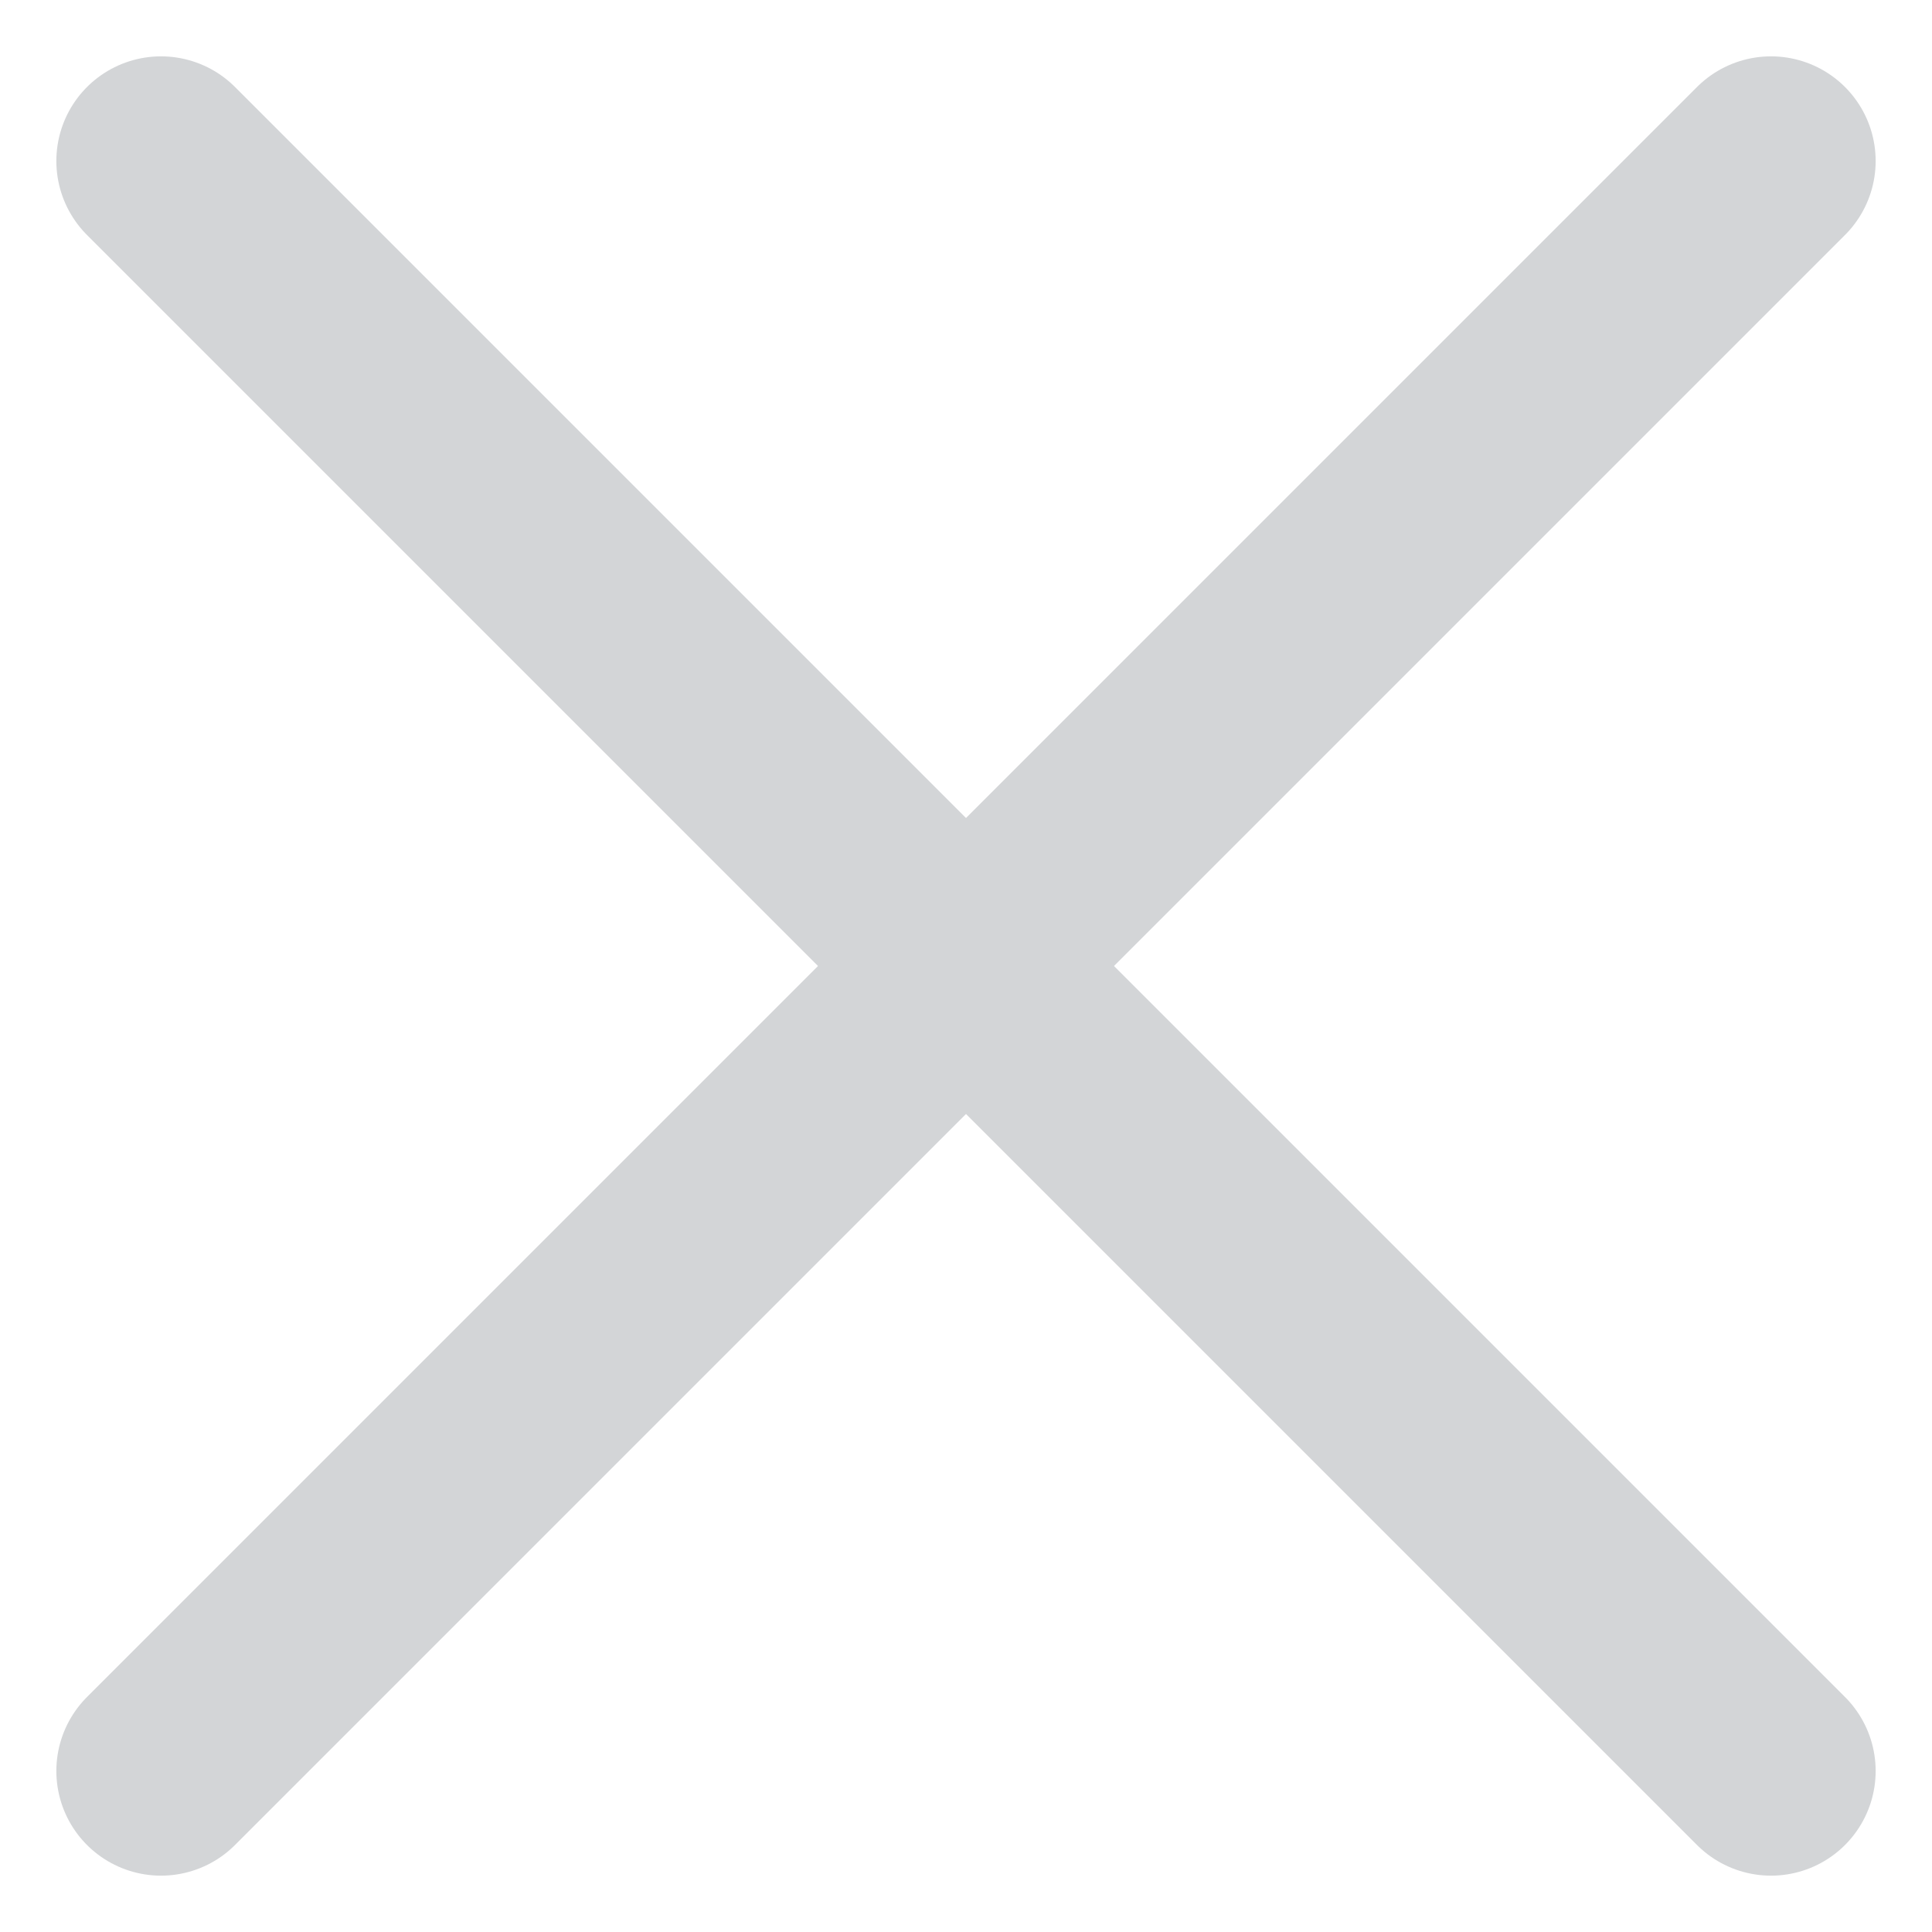
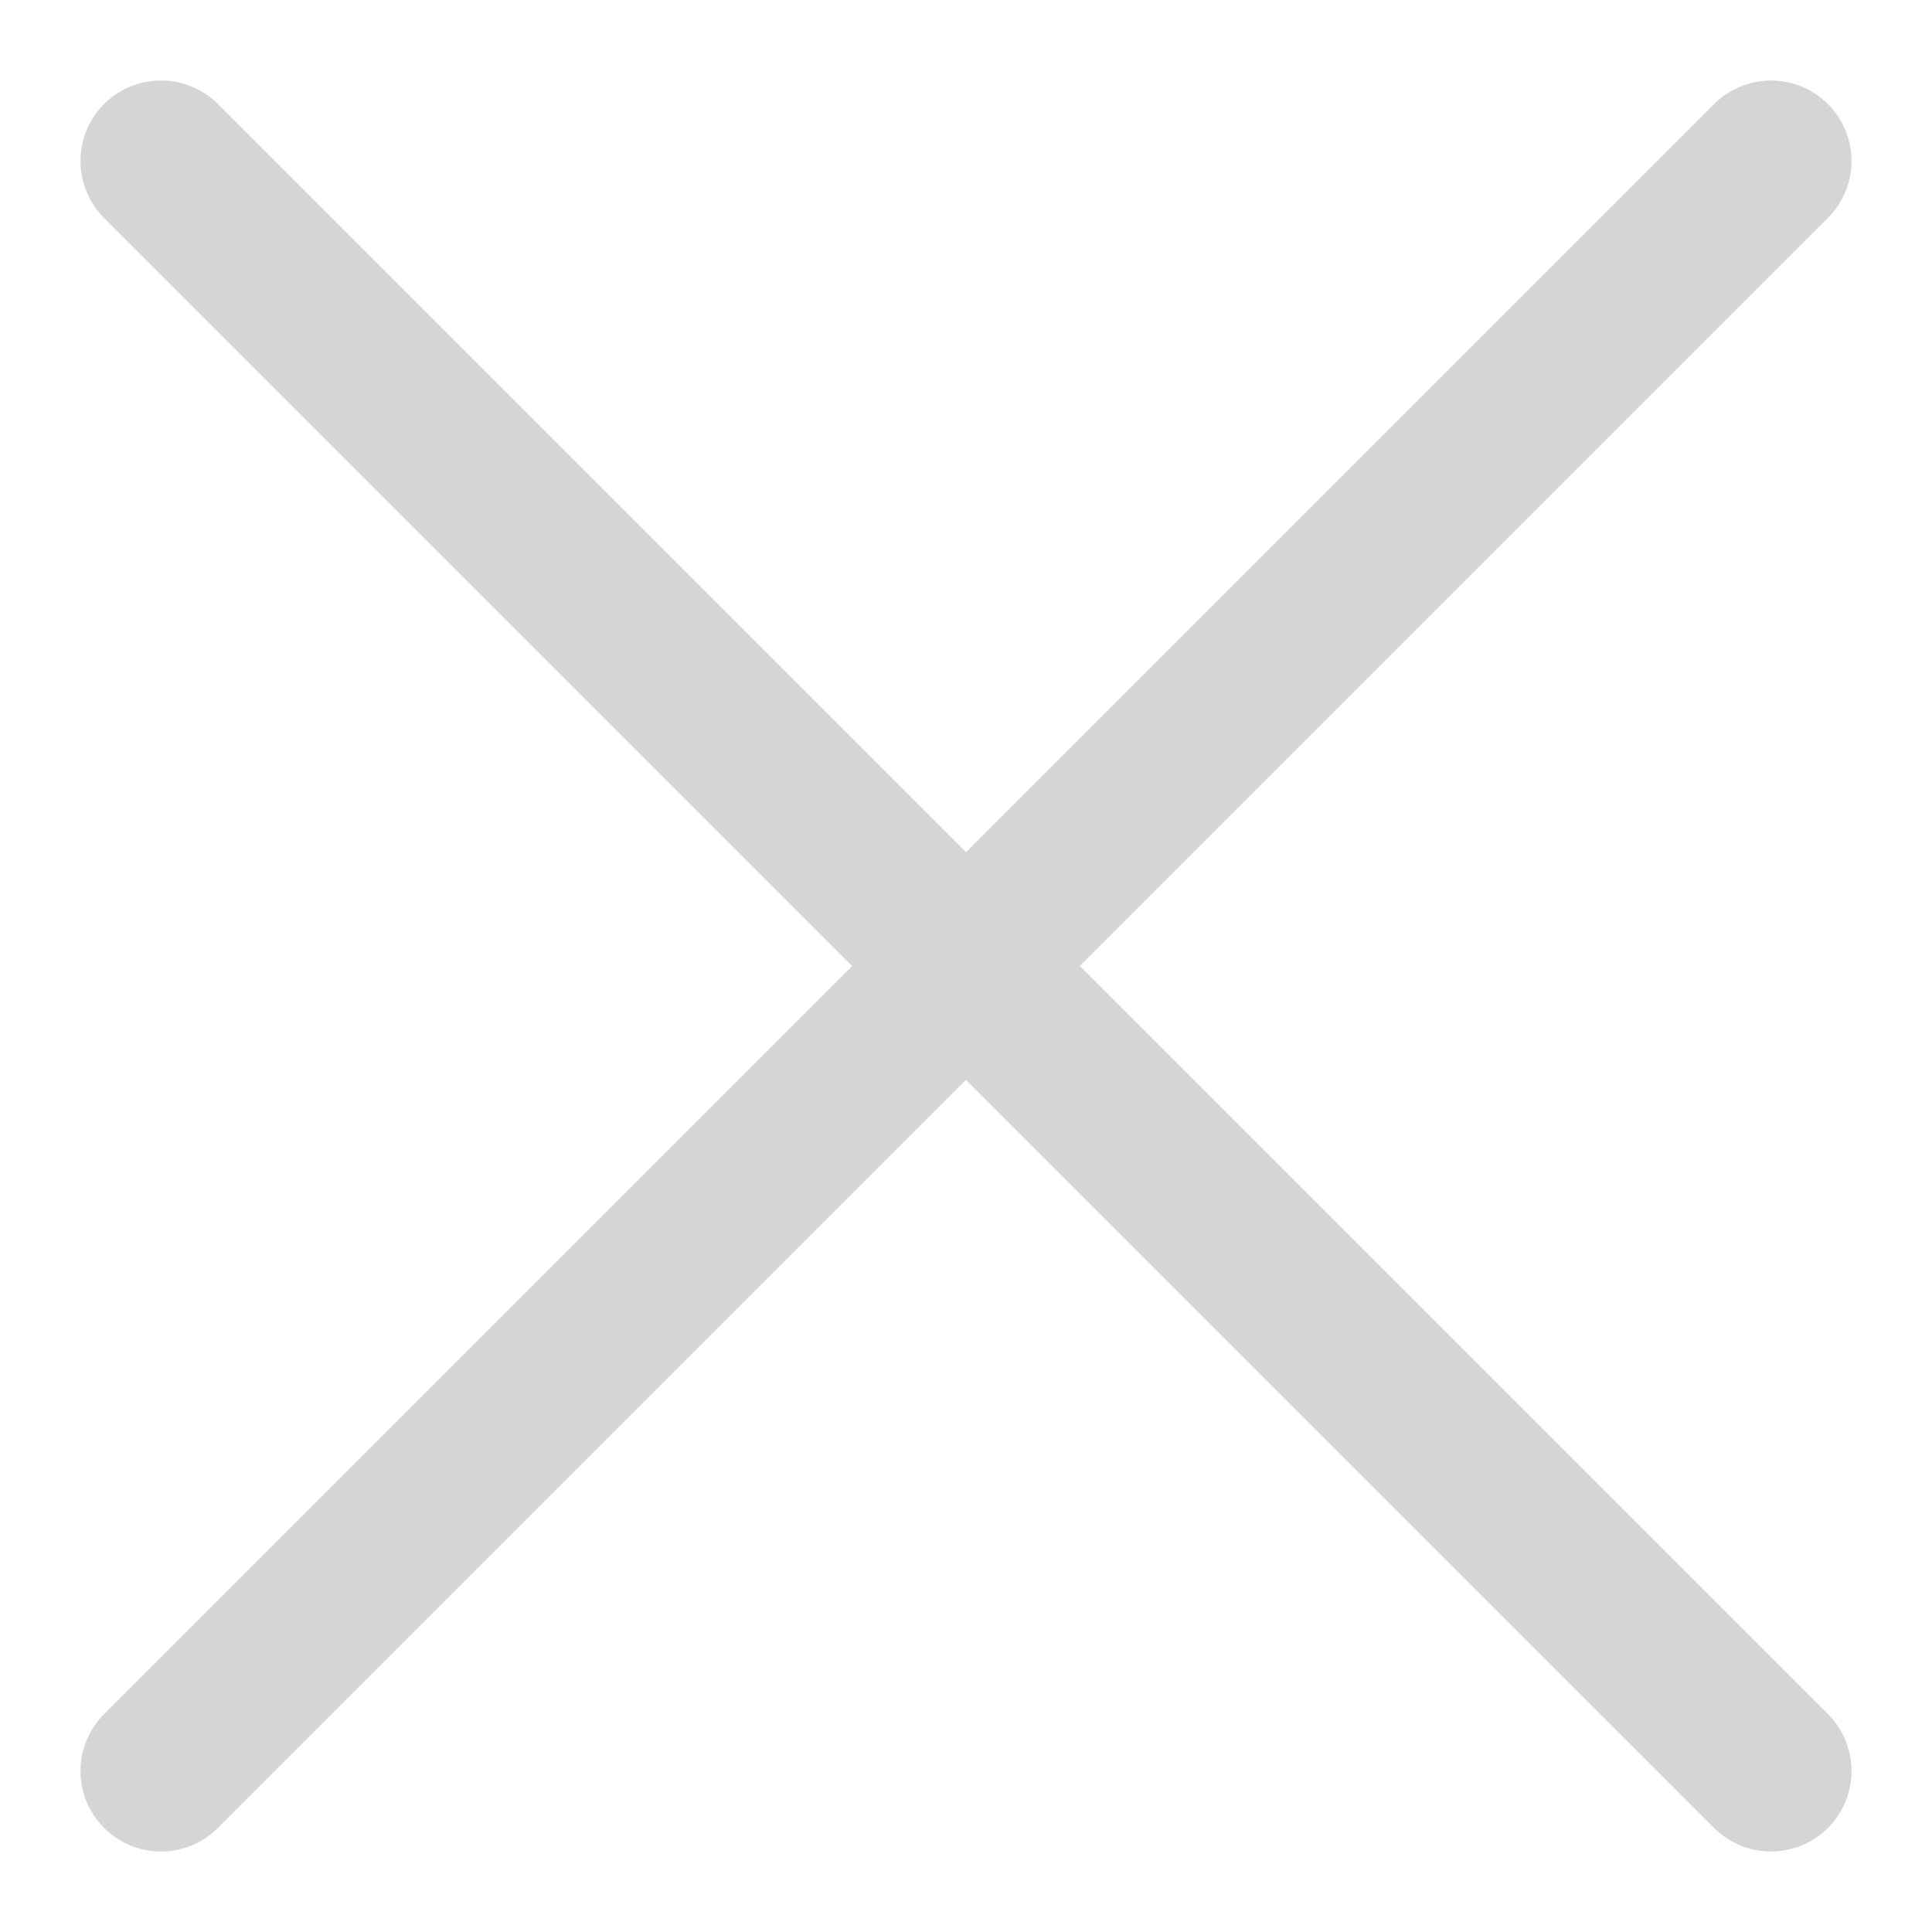
<svg xmlns="http://www.w3.org/2000/svg" width="12" height="12" viewBox="0 0 12 12" fill="none">
-   <path d="M11 1L1 11" stroke="#D3D5D7" stroke-width="1.3" stroke-linecap="round" stroke-linejoin="round" />
-   <path d="M1 1L11 11" stroke="#D3D5D7" stroke-width="1.3" stroke-linecap="round" stroke-linejoin="round" />
+   <path d="M11 1L1 11" stroke="#D3D5D7" strokeWidth="1.3" stroke-linecap="round" stroke-linejoin="round" />
+   <path d="M1 1L11 11" stroke="#D3D5D7" strokeWidth="1.3" stroke-linecap="round" stroke-linejoin="round" />
</svg>
